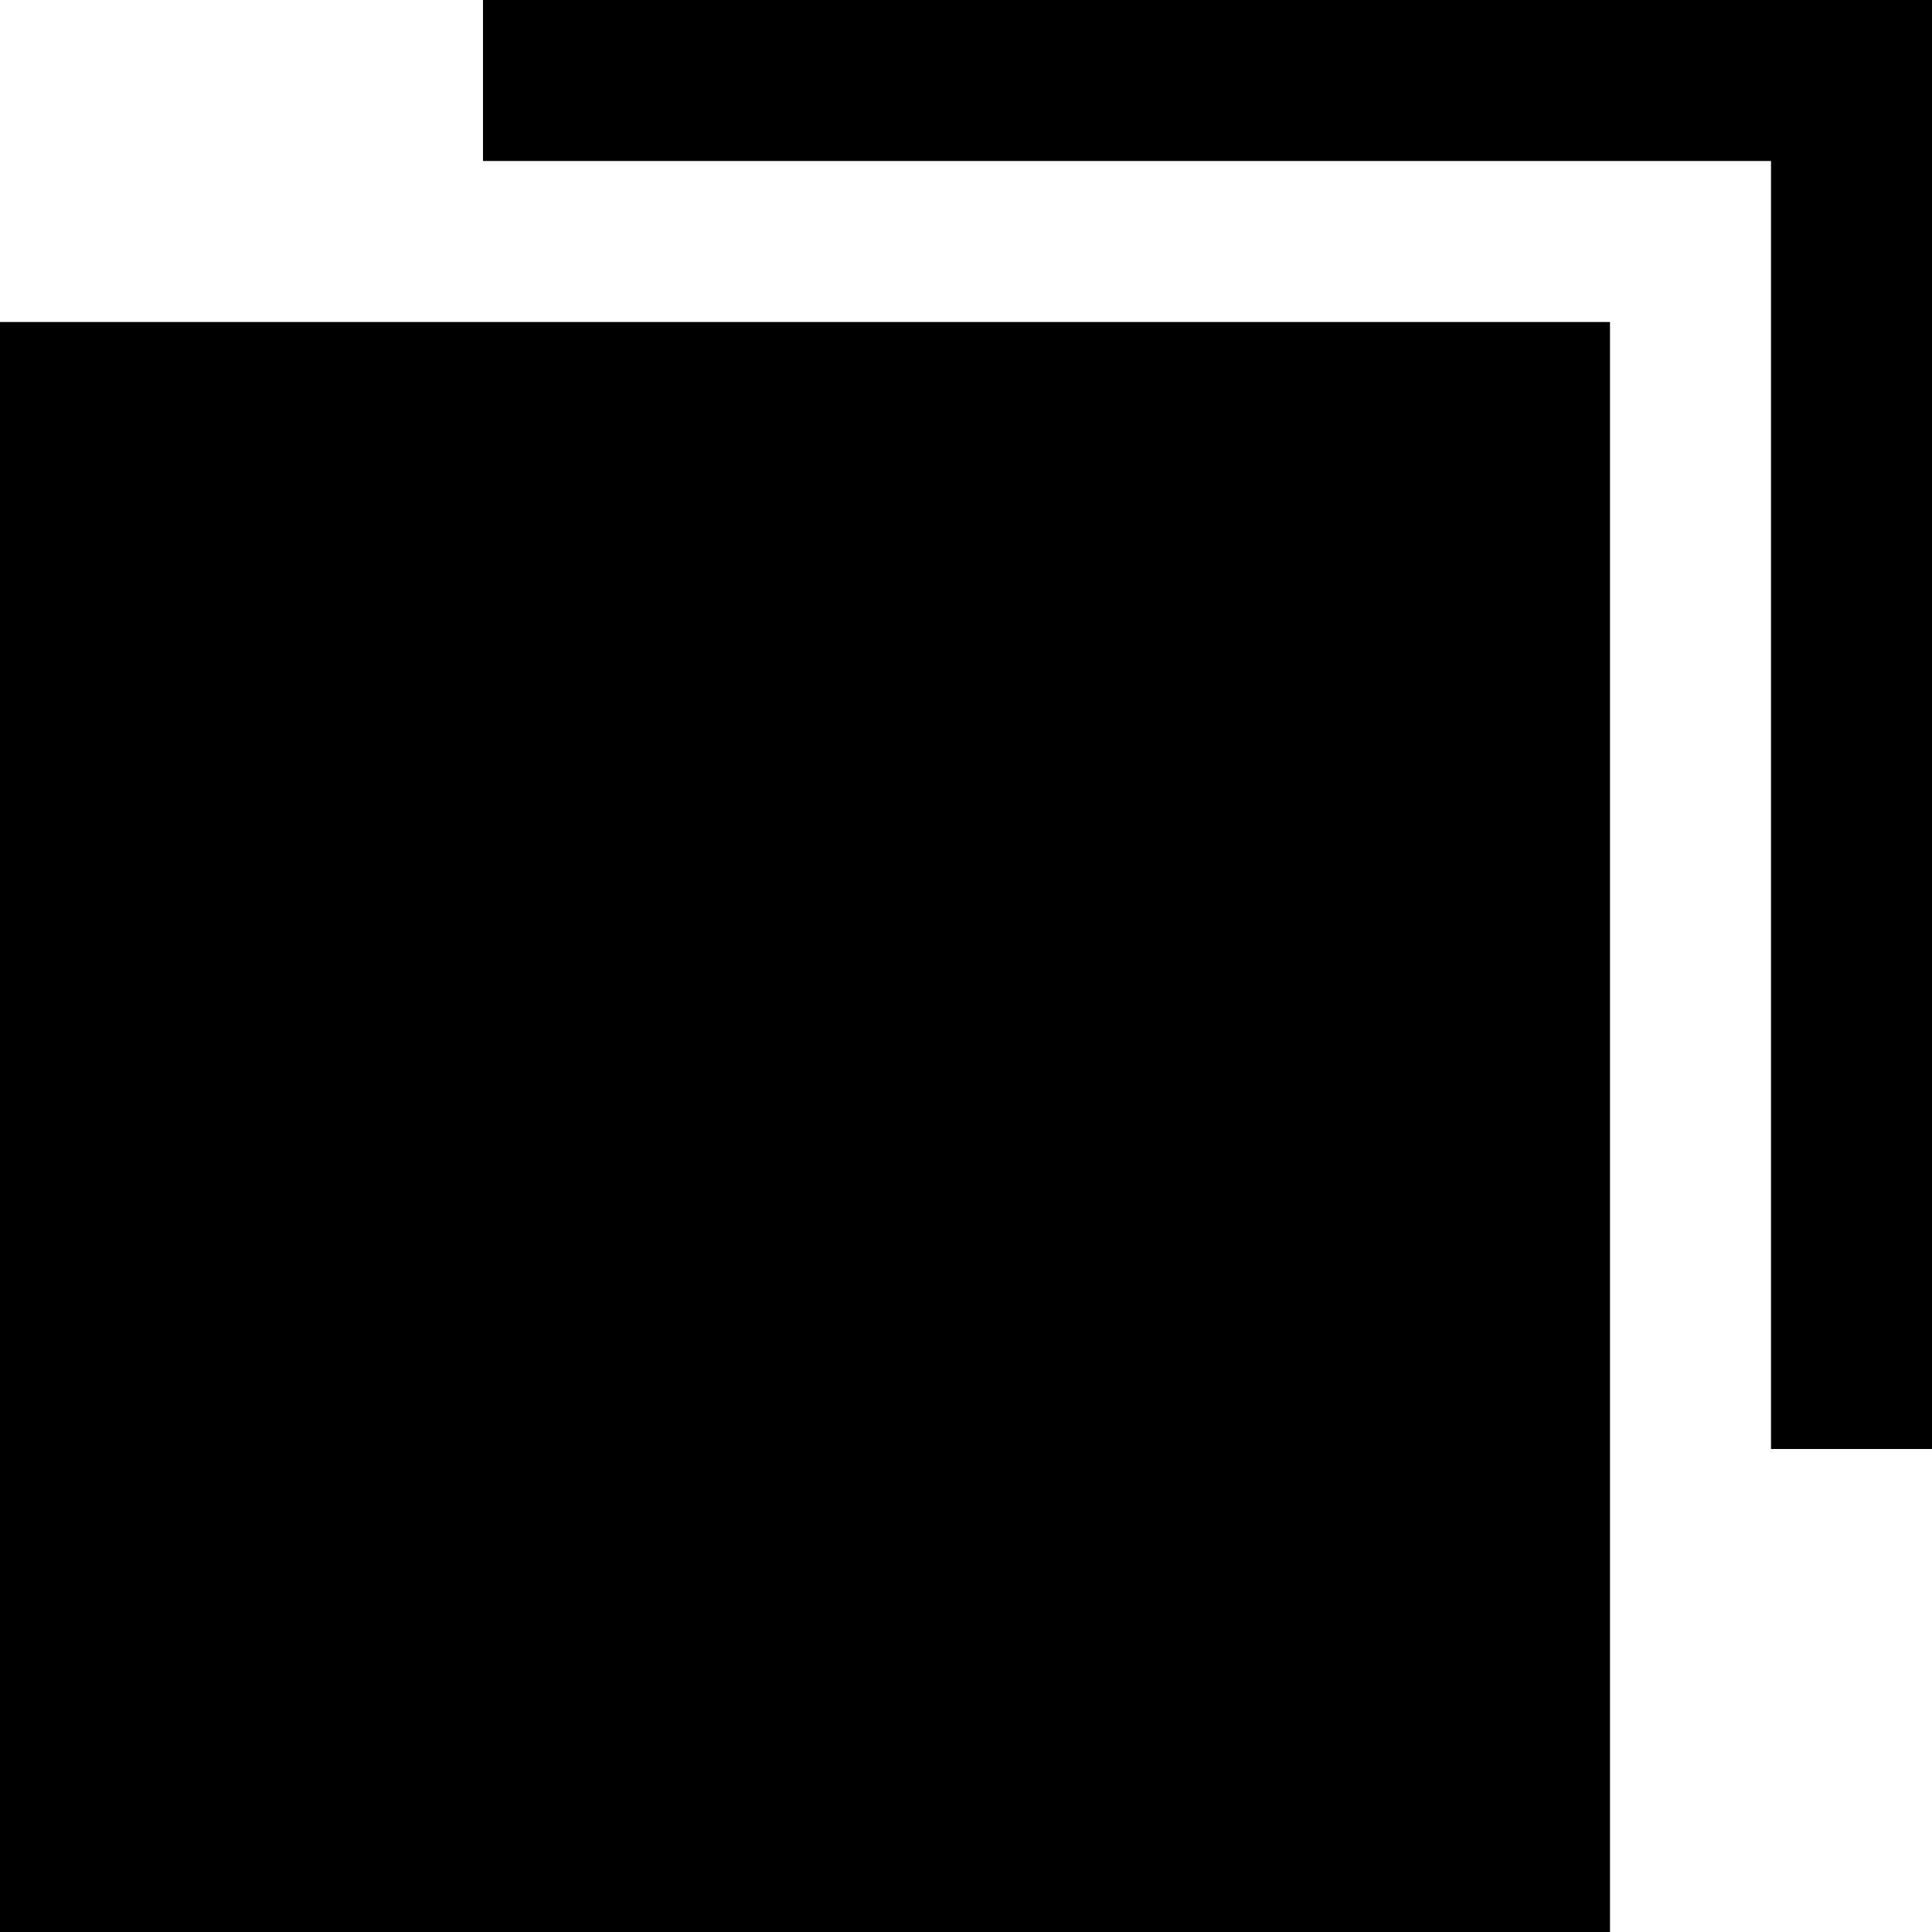
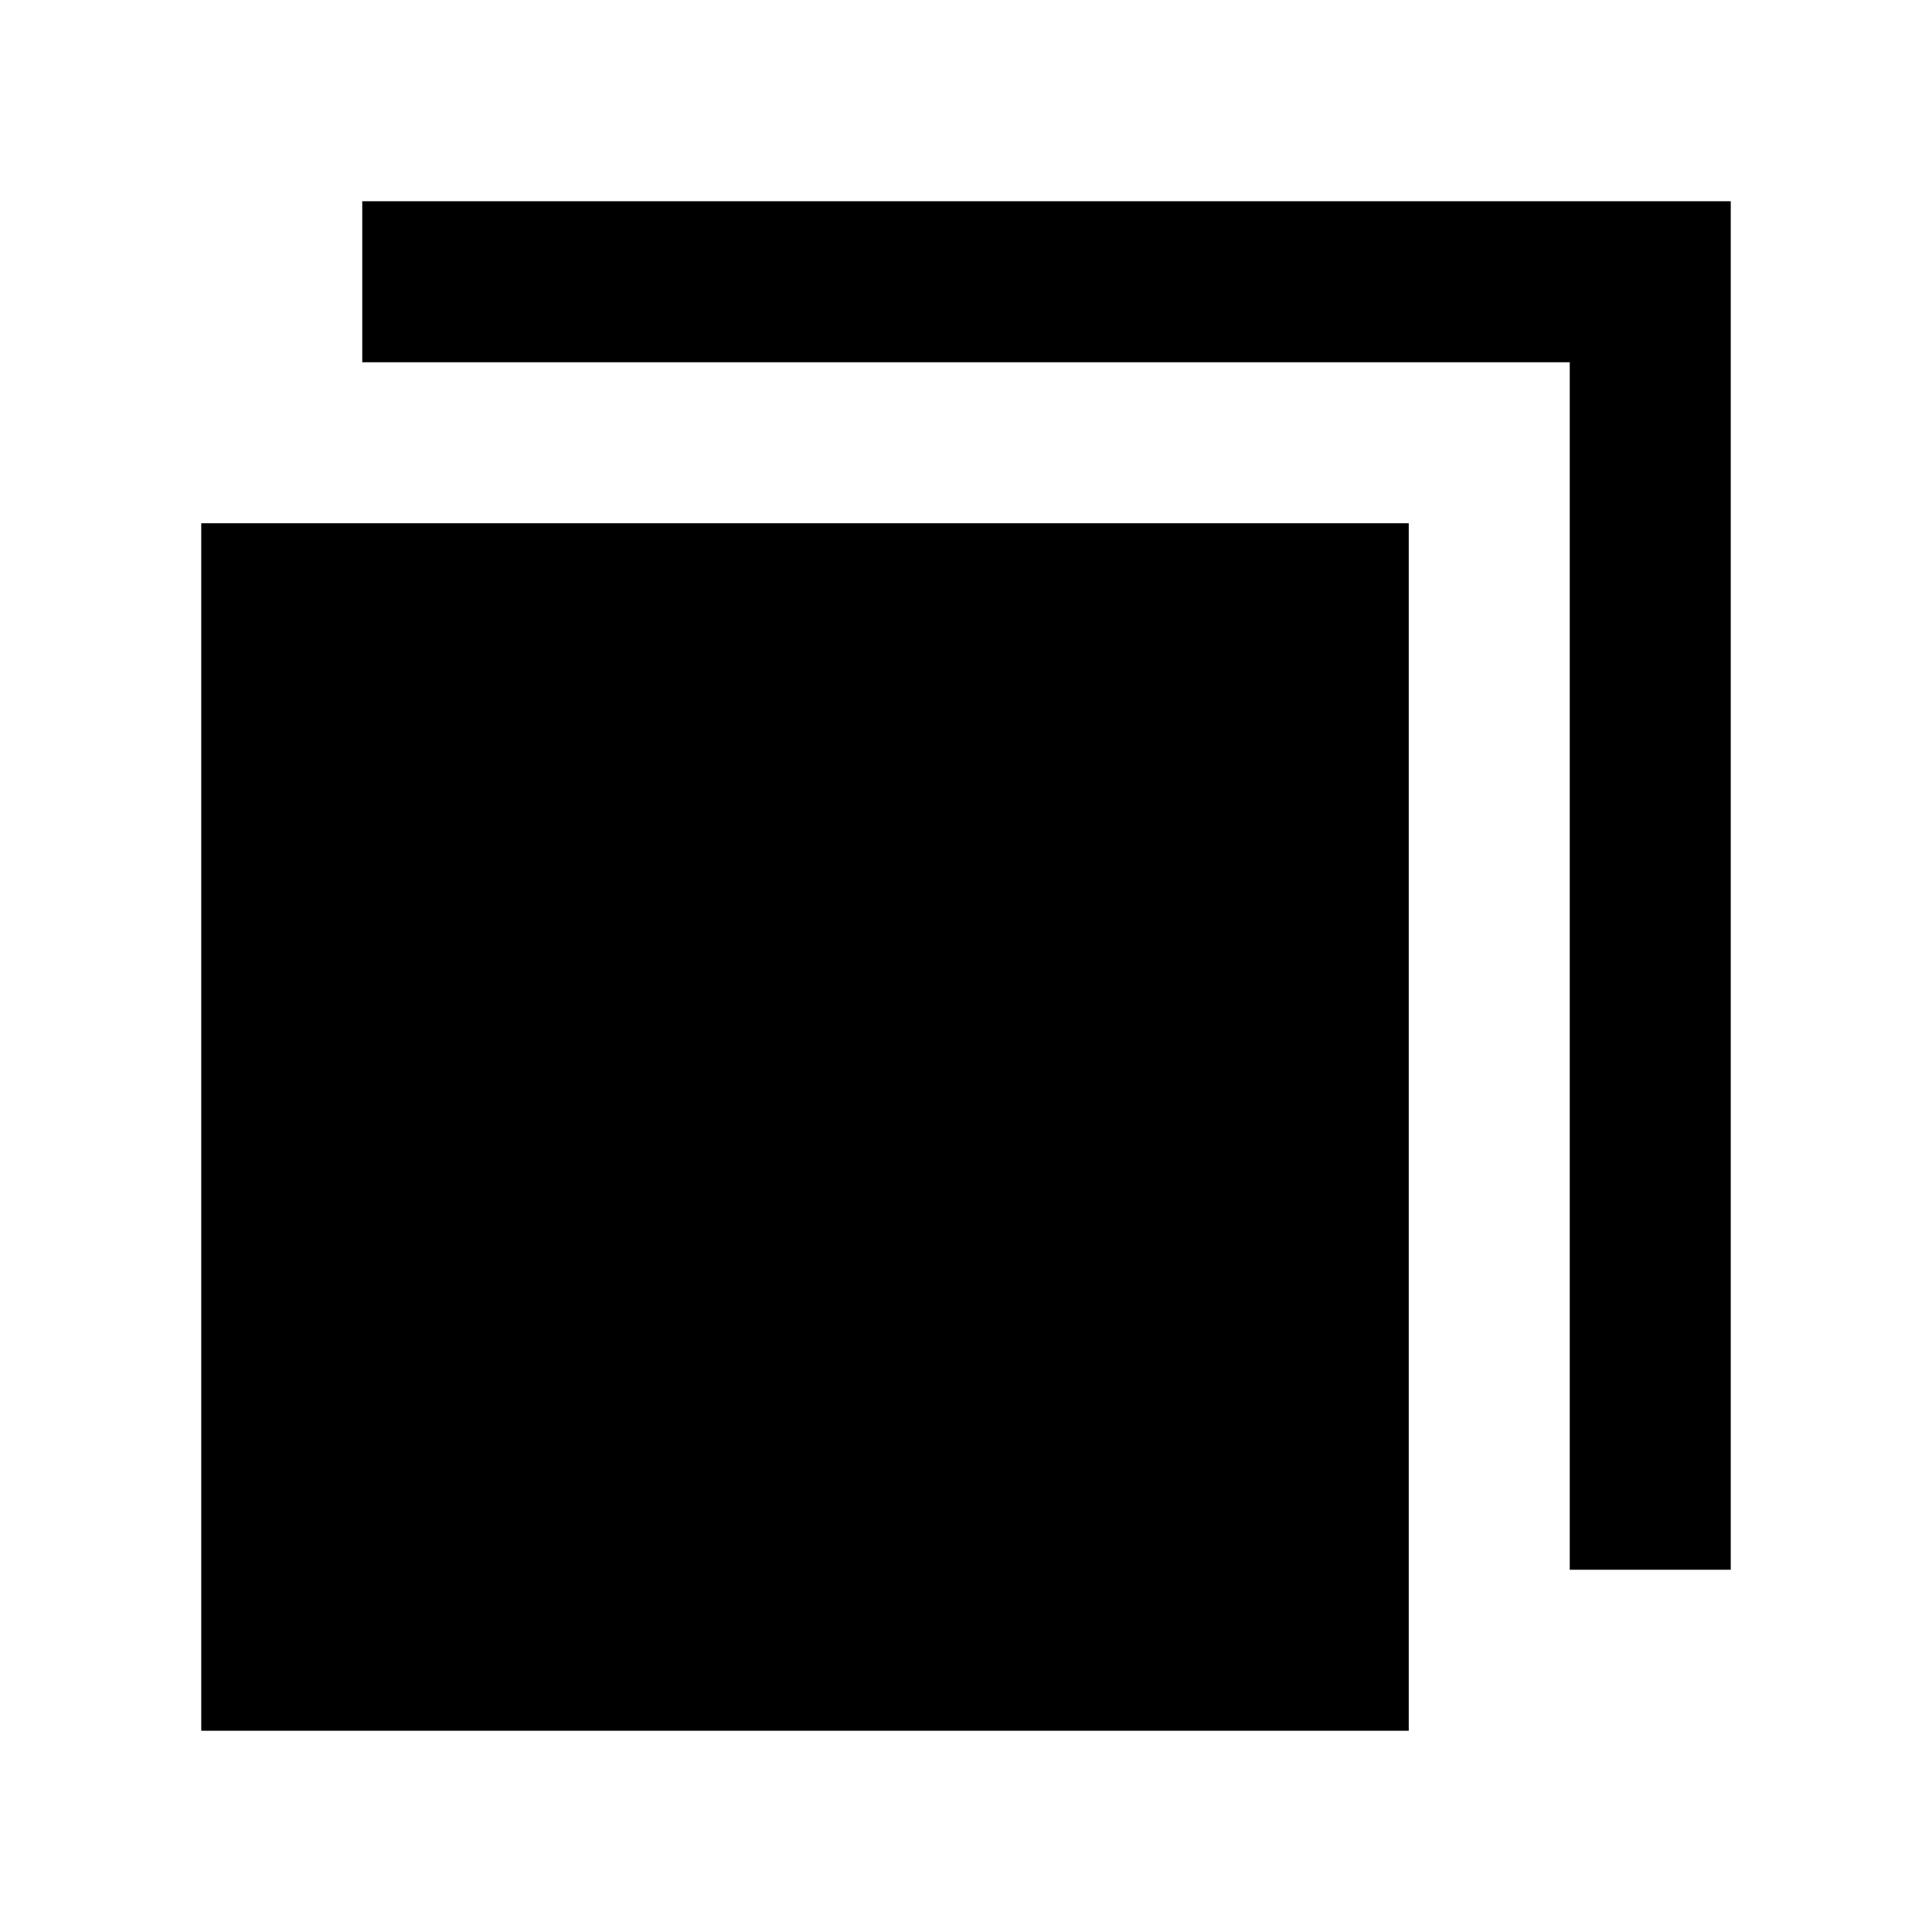
<svg xmlns="http://www.w3.org/2000/svg" width="48px" height="48px" viewBox="0 0 48 48" version="1.1">
  <defs />
  <g id="fill" stroke="none" stroke-width="1" fill="none" fill-rule="evenodd">
    <g id="photogallery-fill" fill="#000000">
-       <rect id="Rectangle-15" x="0" y="8" width="40" height="40" />
-       <polygon id="Rectangle-16" points="12 4 12 0 48 0 48 36 44 36 44 4" />
+       <rect id="Rectangle-15" x="5" y="13" width="30" height="30" />
+       <polygon id="Rectangle-16" points="9 9 9 5 43 5 43 39 39 39 39 9" />
    </g>
  </g>
</svg>
